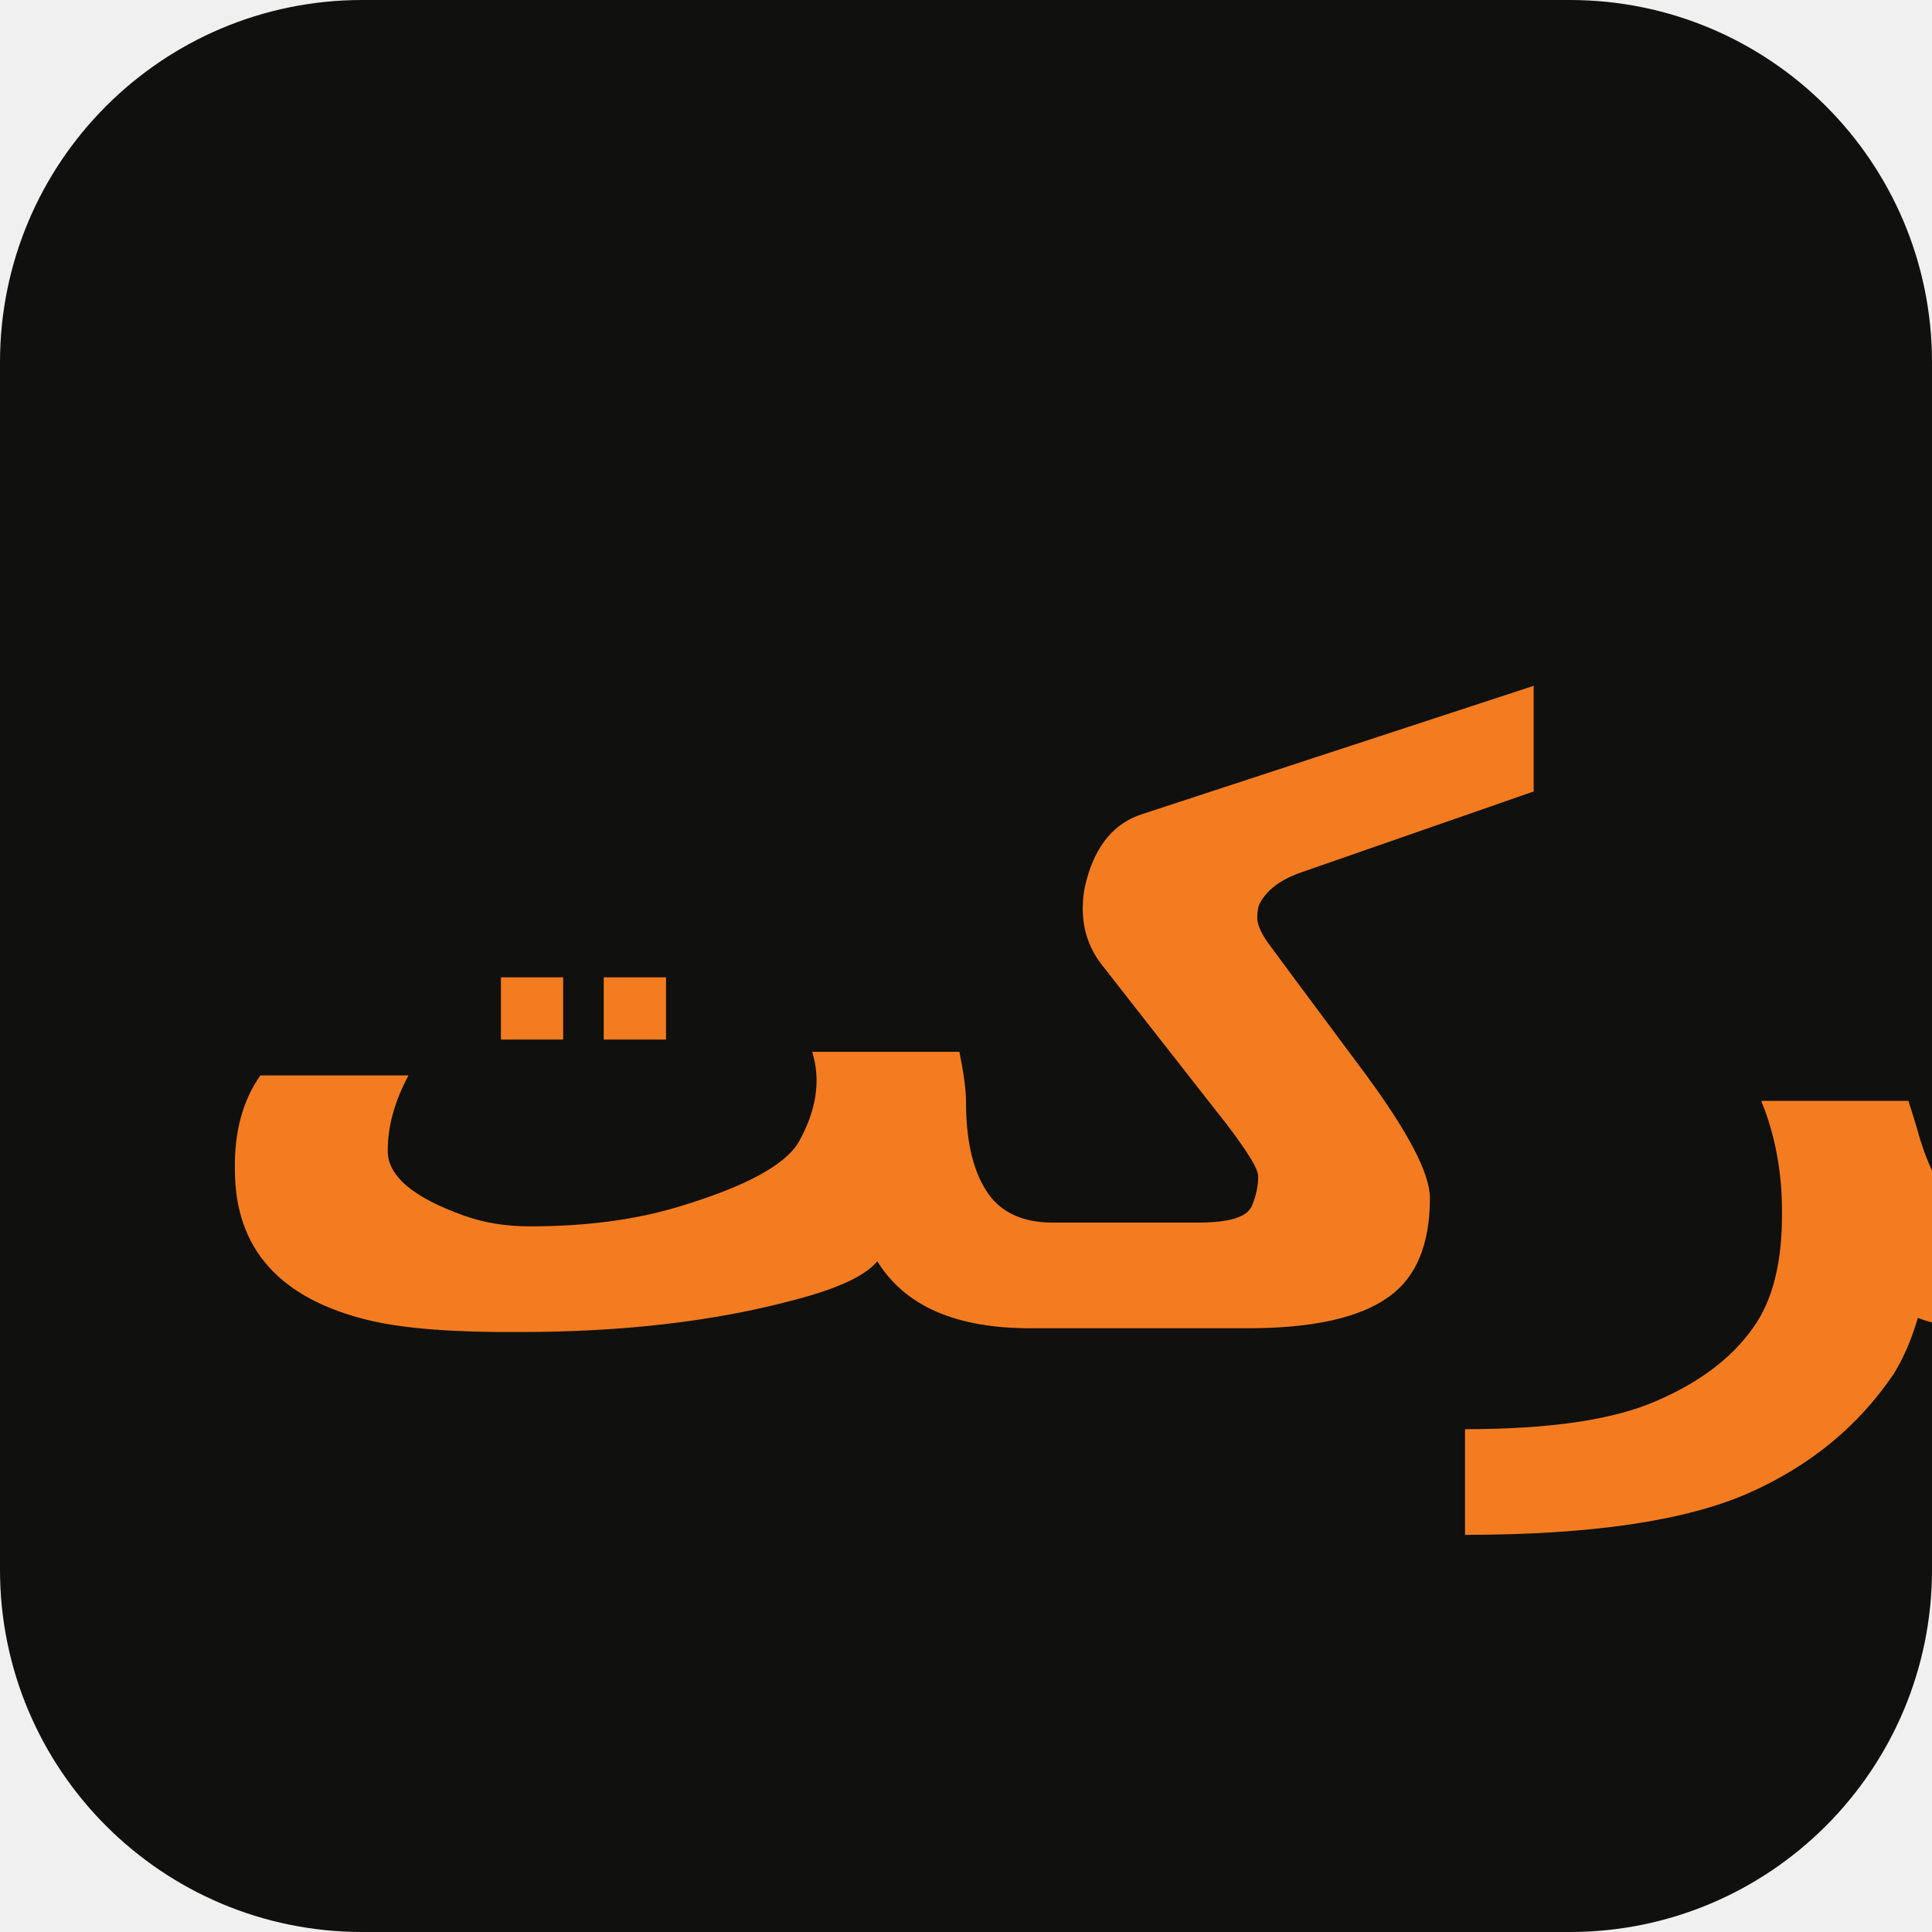
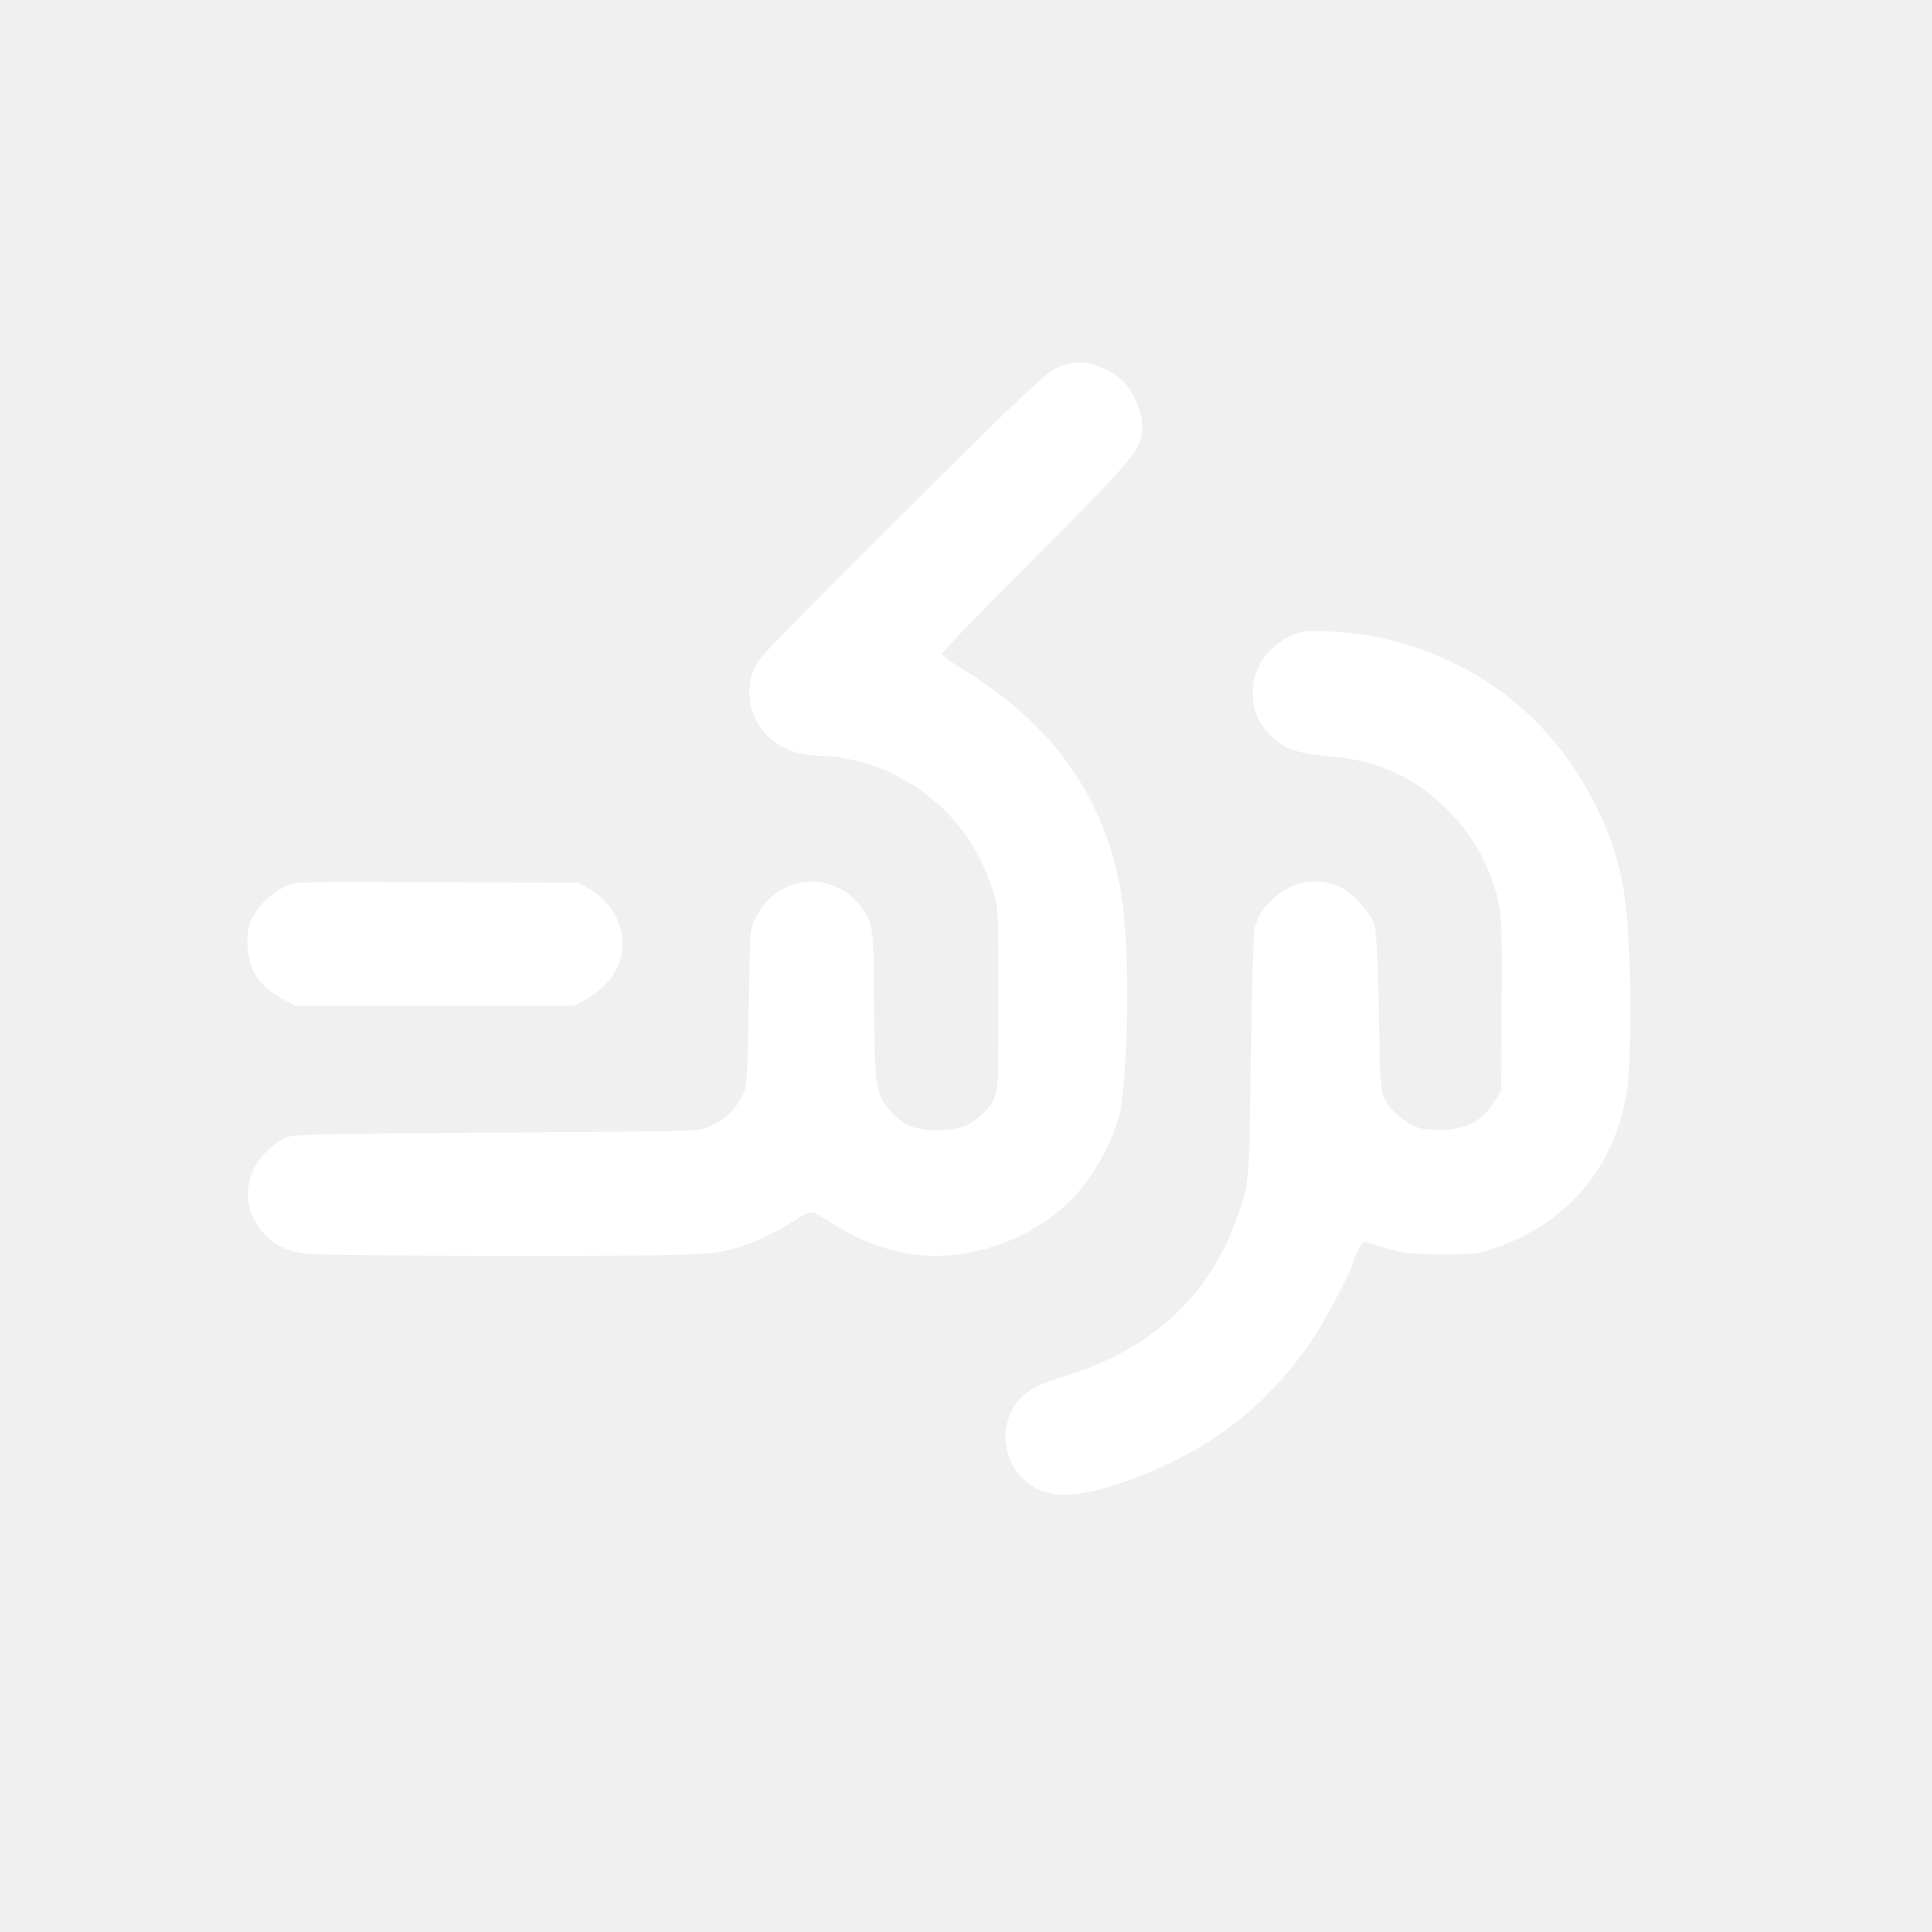
- <svg xmlns="http://www.w3.org/2000/svg" viewBox="0 0 32 32" fill="none">
-   <rect width="32" height="32" rx="6" fill="#10100f" />
-   <text x="3" y="22" font-family="Vazirmatn, Inter, sans-serif" font-size="14" font-weight="800" fill="#f47c20" letter-spacing="-0.04em">حرکت</text>
+ <svg xmlns="http://www.w3.org/2000/svg" version="1.0" viewBox="0 0 800 800" preserveAspectRatio="xMidYMid meet">
+   <g transform="translate(0,800) scale(0.1,-0.1)" fill="#fff" stroke="none">
+     <path d="M4375 6476 c-36 -18 -119 -92 -305 -275 -485 -478 -901 -896 -925 -931 -99 -143 -18 -341 157 -387 29 -7 74 -13 101 -13 75 0 195 -28 274 -65 216 -100 363 -267 435 -495 22 -73 23 -85 23 -450 0 -413 1 -402 -64 -469 -51 -52 -101 -71 -188 -71 -94 0 -142 20 -195 78 -62 69 -68 105 -68 437 0 327 -4 351 -67 425 -76 88 -199 115 -301 64 -56 -28 -90 -63 -125 -128 -21 -39 -22 -56 -27 -366 -5 -321 -5 -326 -30 -374 -28 -55 -66 -90 -130 -120 -44 -21 -59 -21 -885 -26 -708 -4 -845 -7 -870 -20 -134 -65 -195 -211 -137 -331 42 -85 102 -130 203 -149 31 -6 366 -10 851 -10 847 0 863 1 993 48 63 23 147 66 202 103 23 16 50 29 61 29 10 0 48 -19 83 -42 142 -92 287 -138 433 -138 196 0 399 80 545 215 89 82 179 234 214 360 37 136 46 650 16 880 -56 417 -276 741 -665 975 -46 28 -84 57 -84 63 0 6 175 187 389 402 421 421 441 446 441 545 0 60 -47 159 -92 193 -90 69 -178 83 -263 43z" />
+     <path d="M5380 5381 c-118 -39 -195 -139 -193 -251 0 -67 20 -115 67 -168 54 -59 107 -80 233 -92 126 -11 197 -28 290 -70 172 -78 323 -239 392 -420 49 -126 52 -166 49 -546 l-3 -351 -30 -49 c-45 -72 -109 -108 -201 -112 -40 -2 -88 1 -107 7 -55 19 -114 67 -139 113 -22 41 -23 55 -29 368 -4 239 -9 335 -19 364 -22 59 -101 141 -157 160 -88 30 -167 18 -238 -36 -49 -37 -80 -79 -97 -129 -8 -23 -14 -202 -18 -544 -8 -555 -5 -527 -70 -699 -114 -302 -352 -516 -690 -621 -113 -36 -140 -48 -178 -80 -124 -104 -96 -316 52 -390 88 -44 213 -29 421 51 316 122 545 305 727 579 49 75 158 281 158 301 0 3 9 26 21 51 15 33 25 44 37 40 144 -47 169 -51 312 -51 137 0 150 1 232 30 289 103 480 329 532 629 12 67 16 161 16 371 0 428 -30 604 -141 826 -179 361 -487 604 -878 694 -112 26 -308 40 -351 25z" />
+     <path d="M1185 4331 c-57 -26 -101 -66 -133 -120 -23 -38 -27 -57 -27 -116 1 -109 45 -178 148 -233 l52 -27 575 0 575 0 51 27 c121 64 179 189 140 305 -21 62 -65 116 -124 151 l-47 27 -585 2 c-550 3 -587 2 -625 -16z" />
+   </g>
</svg>
